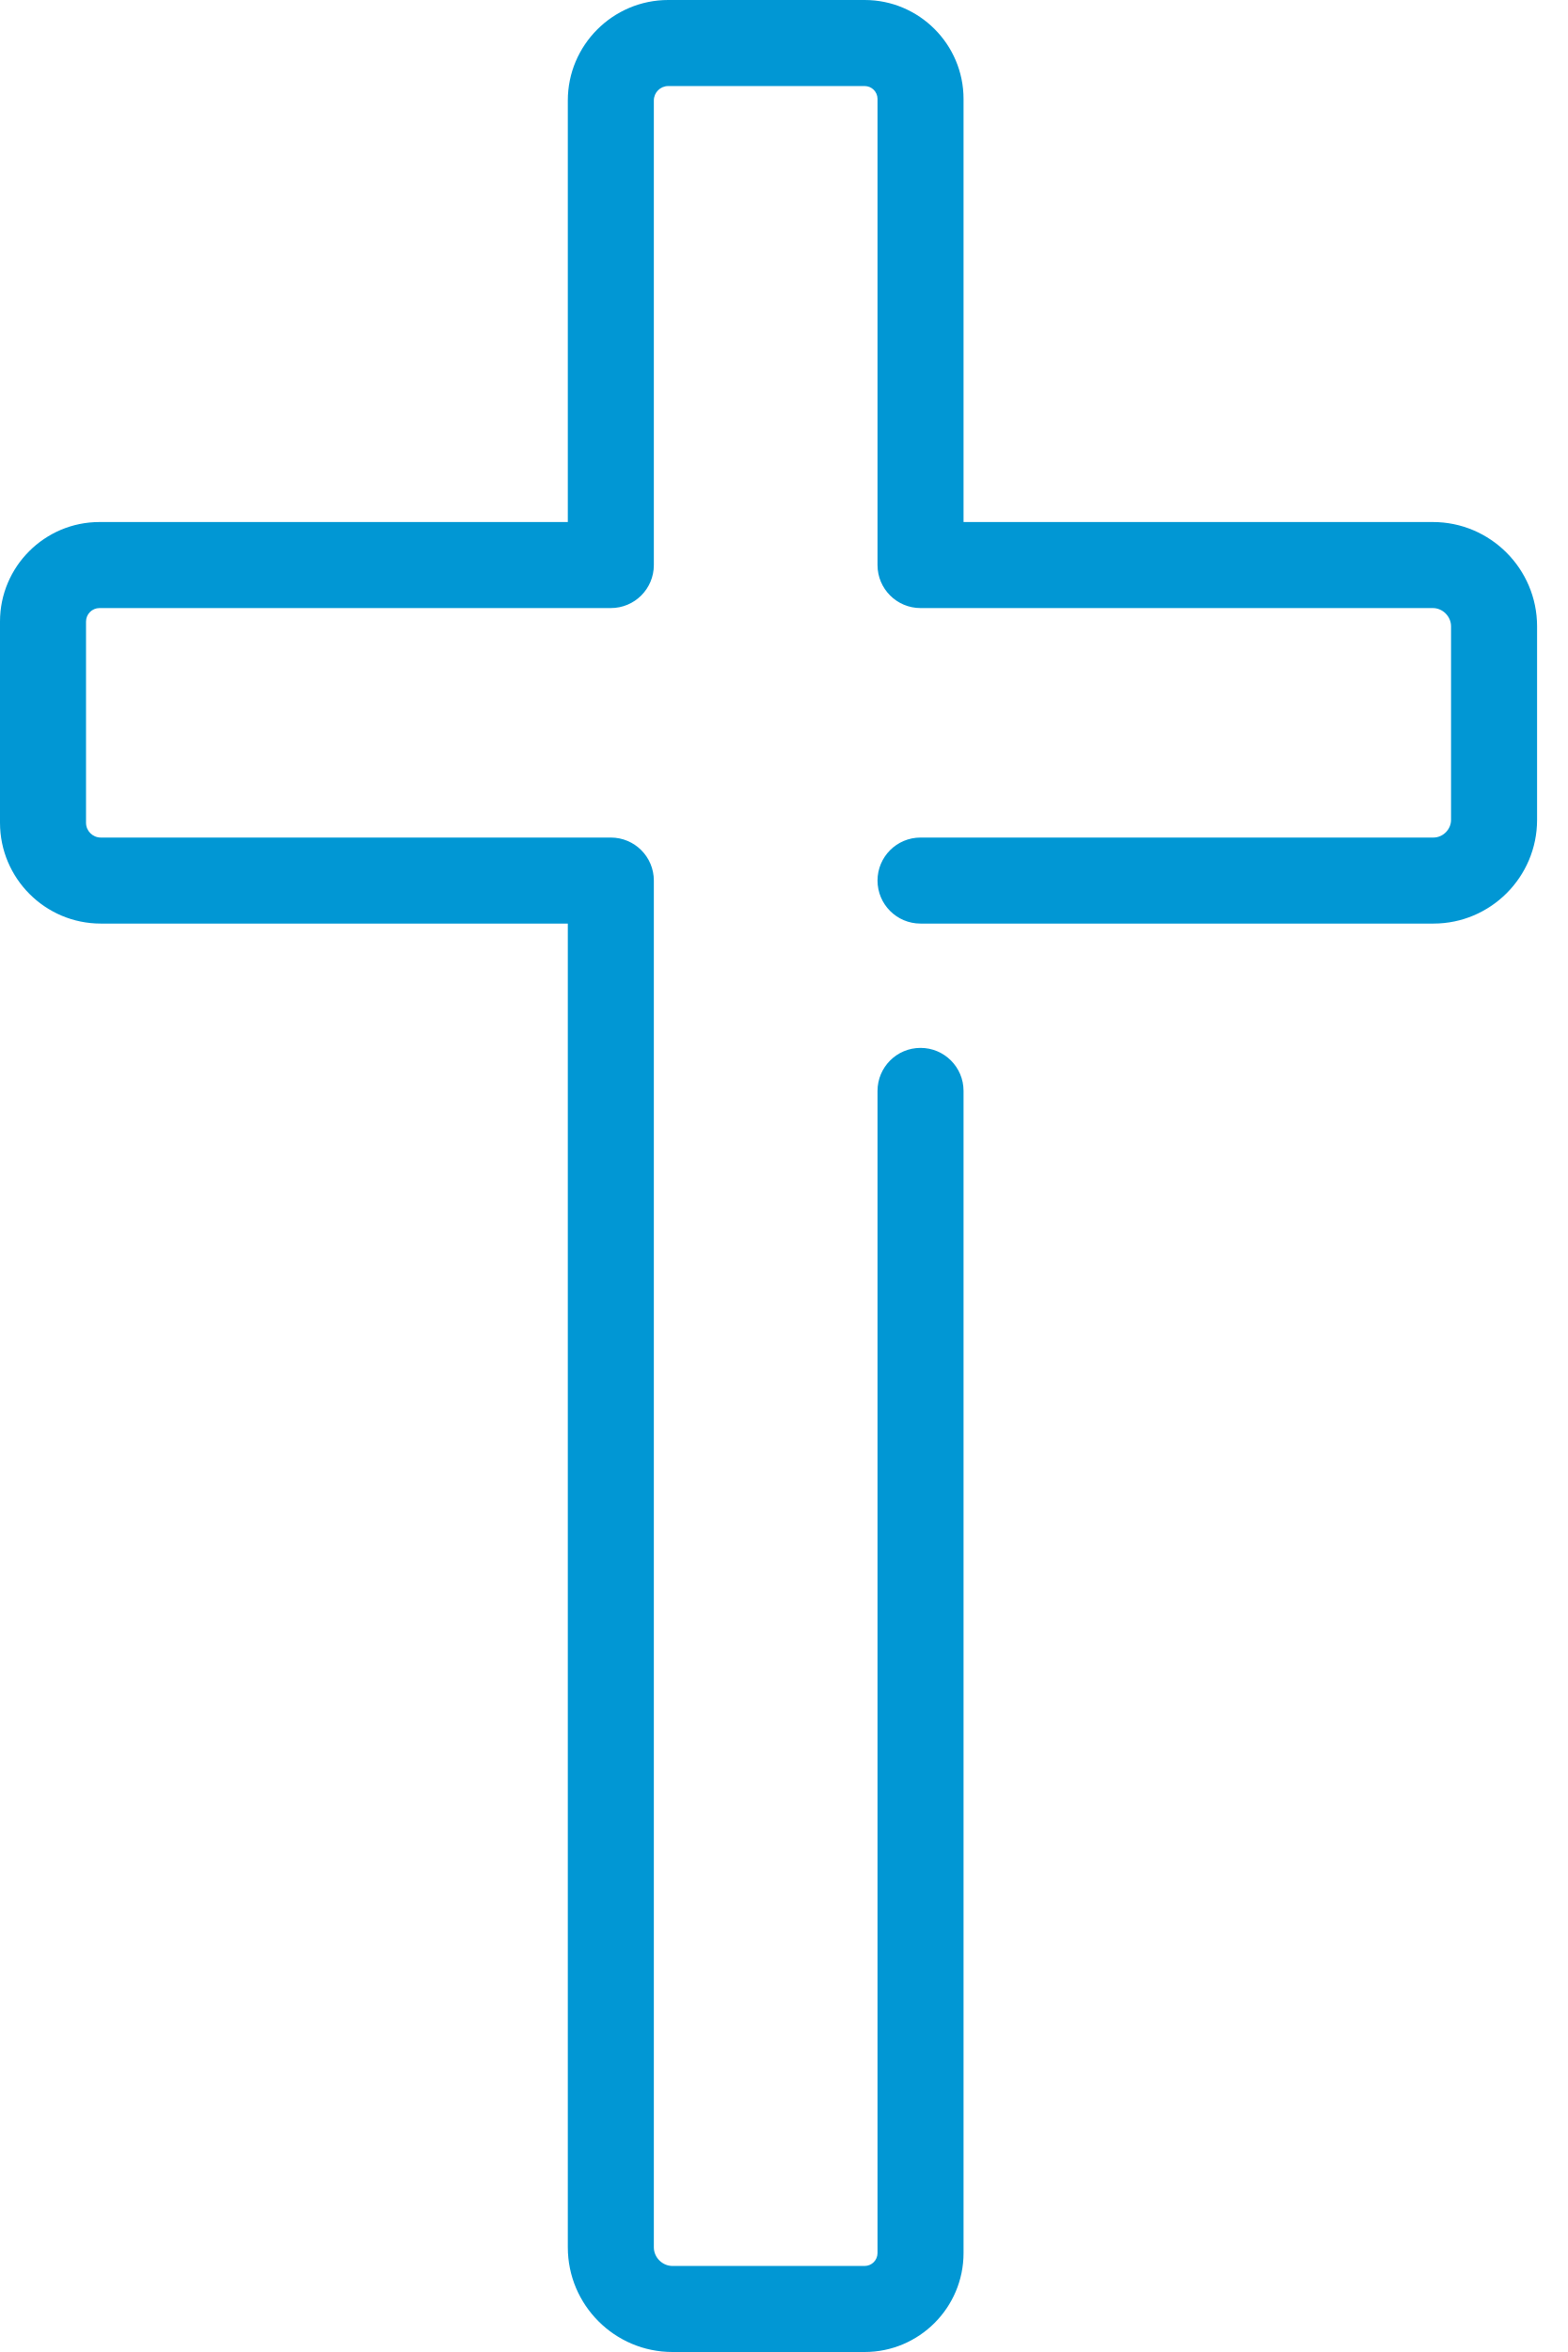
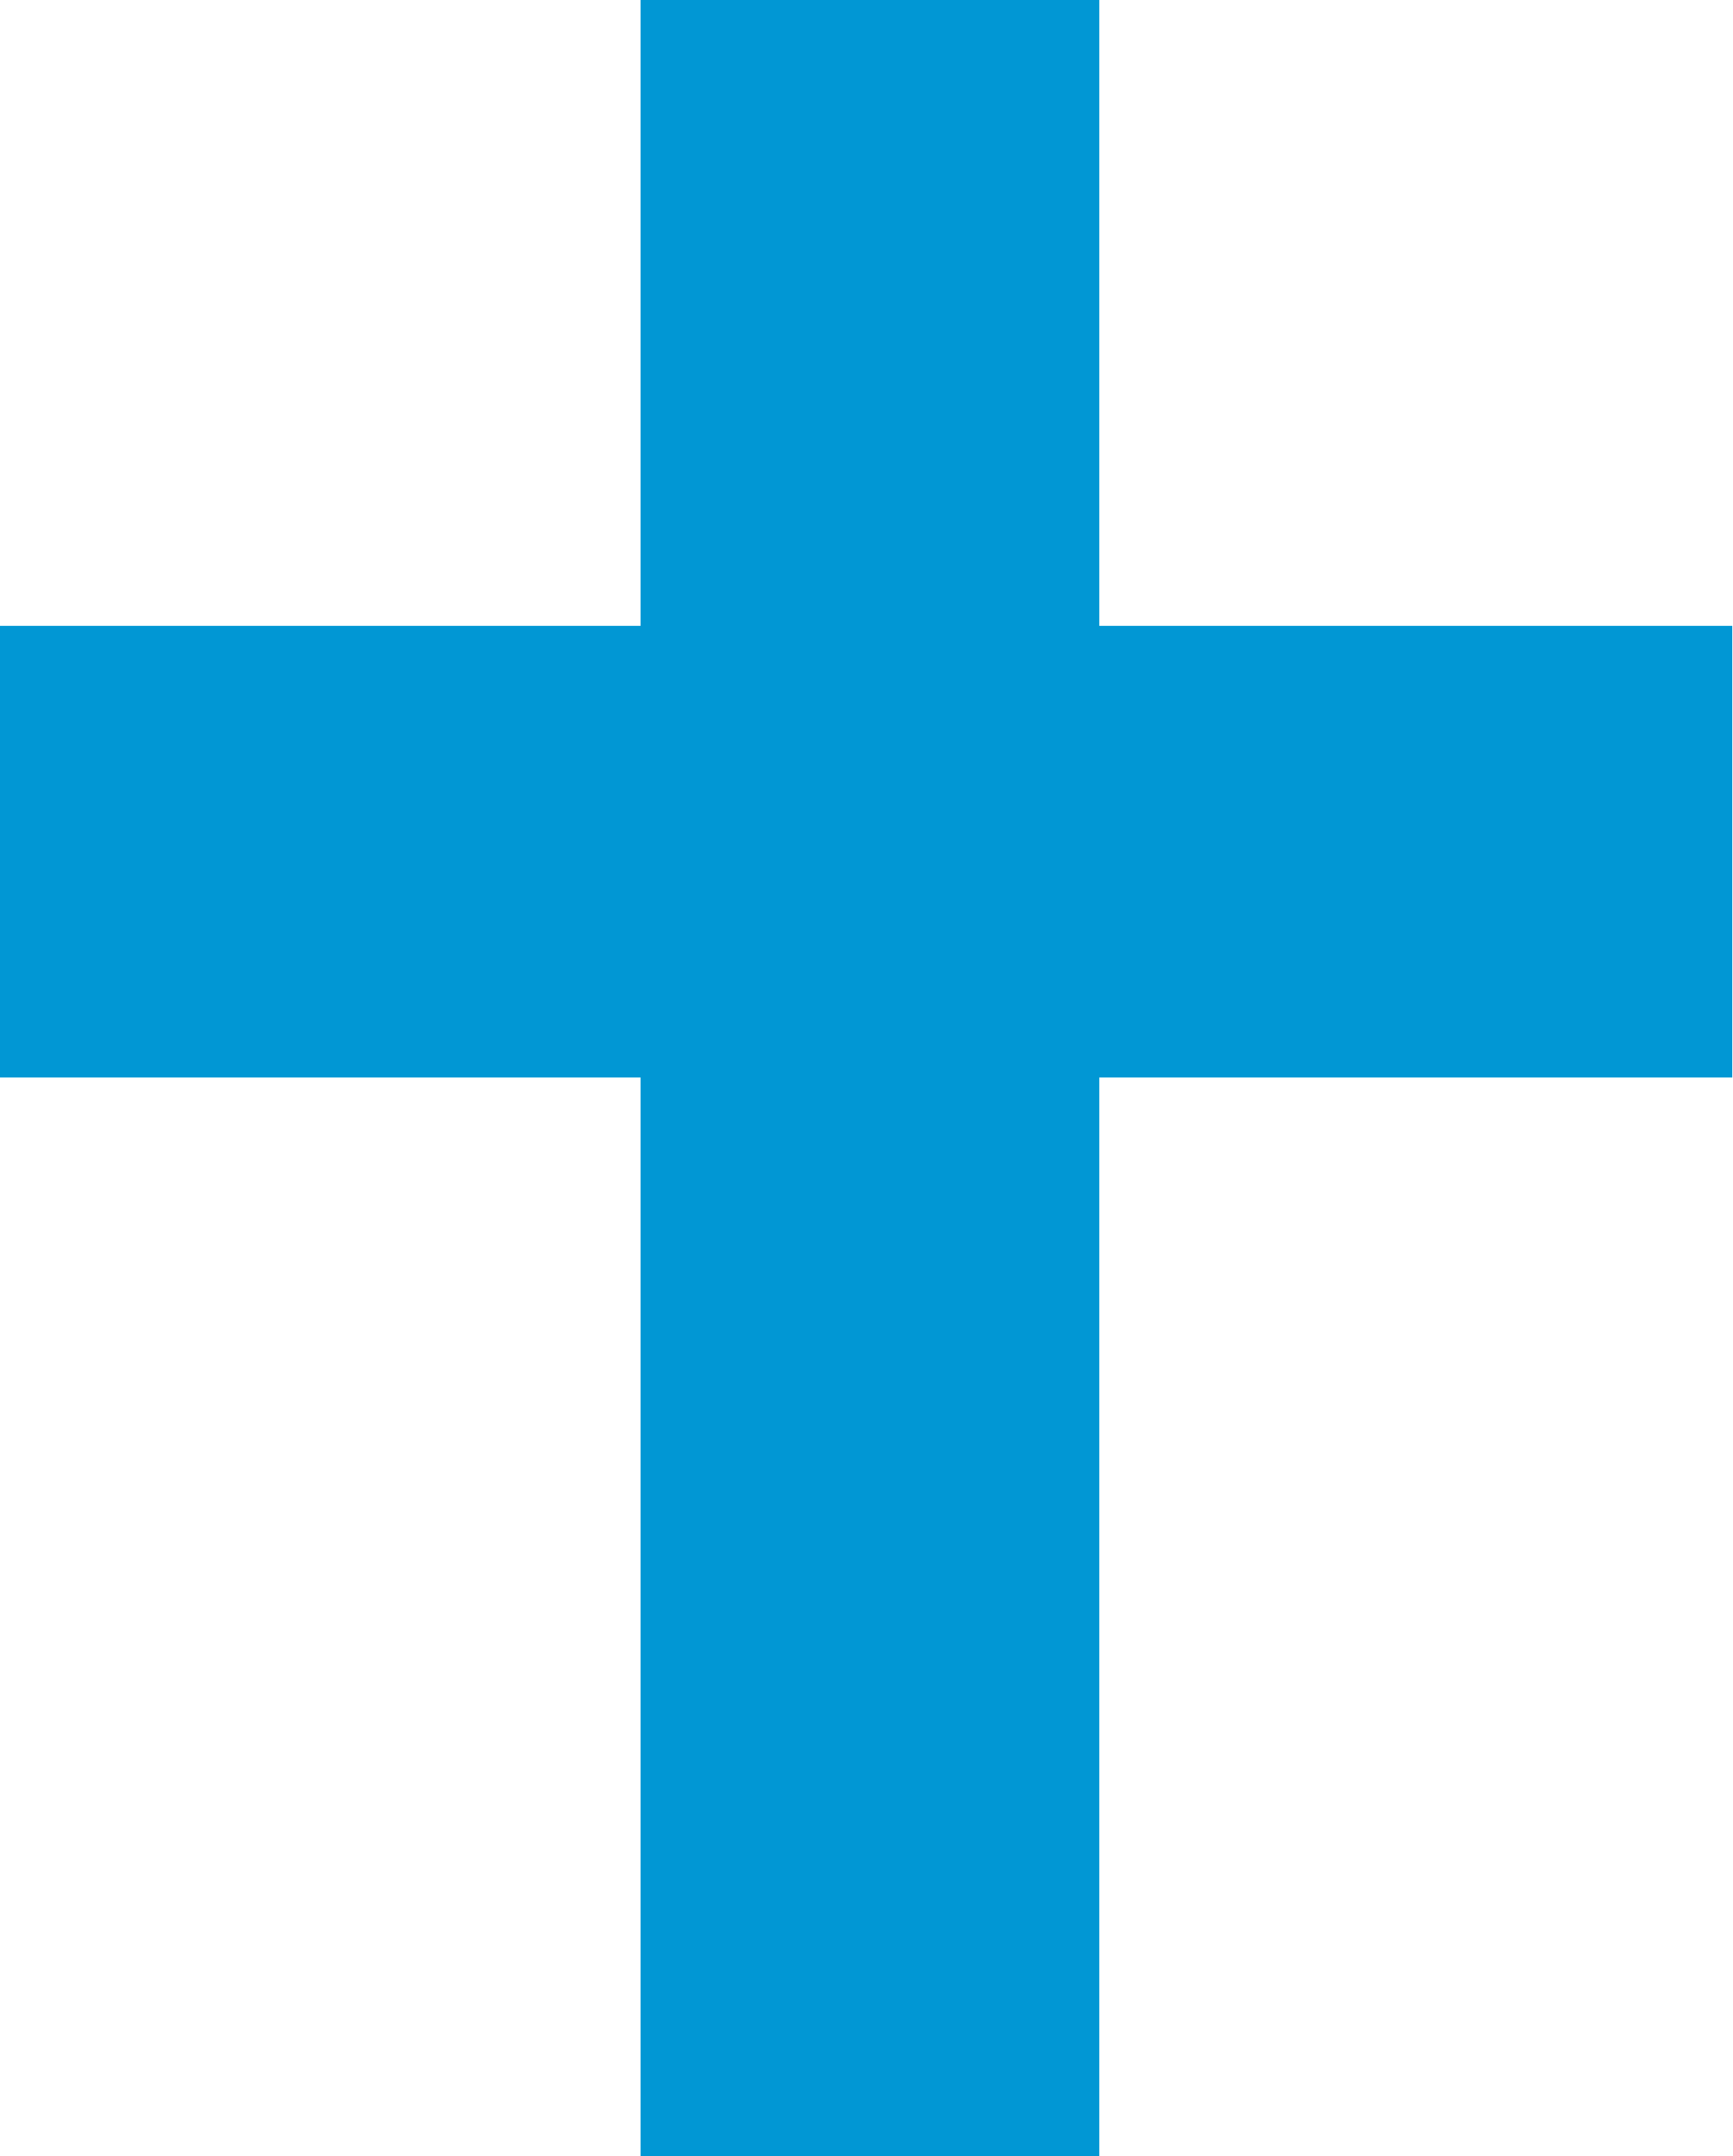
- <svg xmlns="http://www.w3.org/2000/svg" width="40" height="60" viewBox="0 0 40 60" fill="none">
-   <path d="M36.559 13.317H24.585V2.524C24.585 1.132 23.453 0 22.062 0H17.051C15.638 0 14.488 1.15 14.488 2.563V13.317H2.539C1.139 13.317 0 14.456 0 15.856V20.988C0 22.407 1.154 23.561 2.572 23.561H14.488V57.33C14.488 58.802 15.685 60 17.158 60H22.062C23.453 60 24.585 58.868 24.585 57.476V27.829C24.585 27.223 24.094 26.732 23.488 26.732C22.882 26.732 22.39 27.223 22.39 27.829V57.476C22.39 57.657 22.243 57.805 22.062 57.805H17.158C16.9 57.805 16.683 57.587 16.683 57.33V22.463C16.683 21.857 16.192 21.366 15.585 21.366H2.572C2.364 21.366 2.195 21.197 2.195 20.989V15.856C2.195 15.667 2.349 15.512 2.539 15.512H15.585C16.192 15.512 16.683 15.021 16.683 14.415V2.563C16.683 2.36 16.848 2.195 17.051 2.195H22.062C22.243 2.195 22.39 2.342 22.39 2.523V14.415C22.39 15.021 22.882 15.512 23.488 15.512H36.559C36.811 15.512 37.024 15.726 37.024 15.978V20.915C37.024 21.159 36.818 21.366 36.574 21.366H23.488C22.882 21.366 22.39 21.857 22.39 22.463C22.39 23.07 22.882 23.561 23.488 23.561H36.574C38.032 23.561 39.219 22.374 39.219 20.915V15.978C39.219 14.511 38.026 13.317 36.559 13.317Z" fill="#0197D4" />
+ <svg xmlns="http://www.w3.org/2000/svg" width="49" height="61" viewBox="0 0 49 61" fill="none">
+   <path d="M0 17.708V30.486H18.119V61H31.094V30.486H49V17.708H31.094V0H18.119V17.708H0Z" fill="#0197D4" />
</svg>
